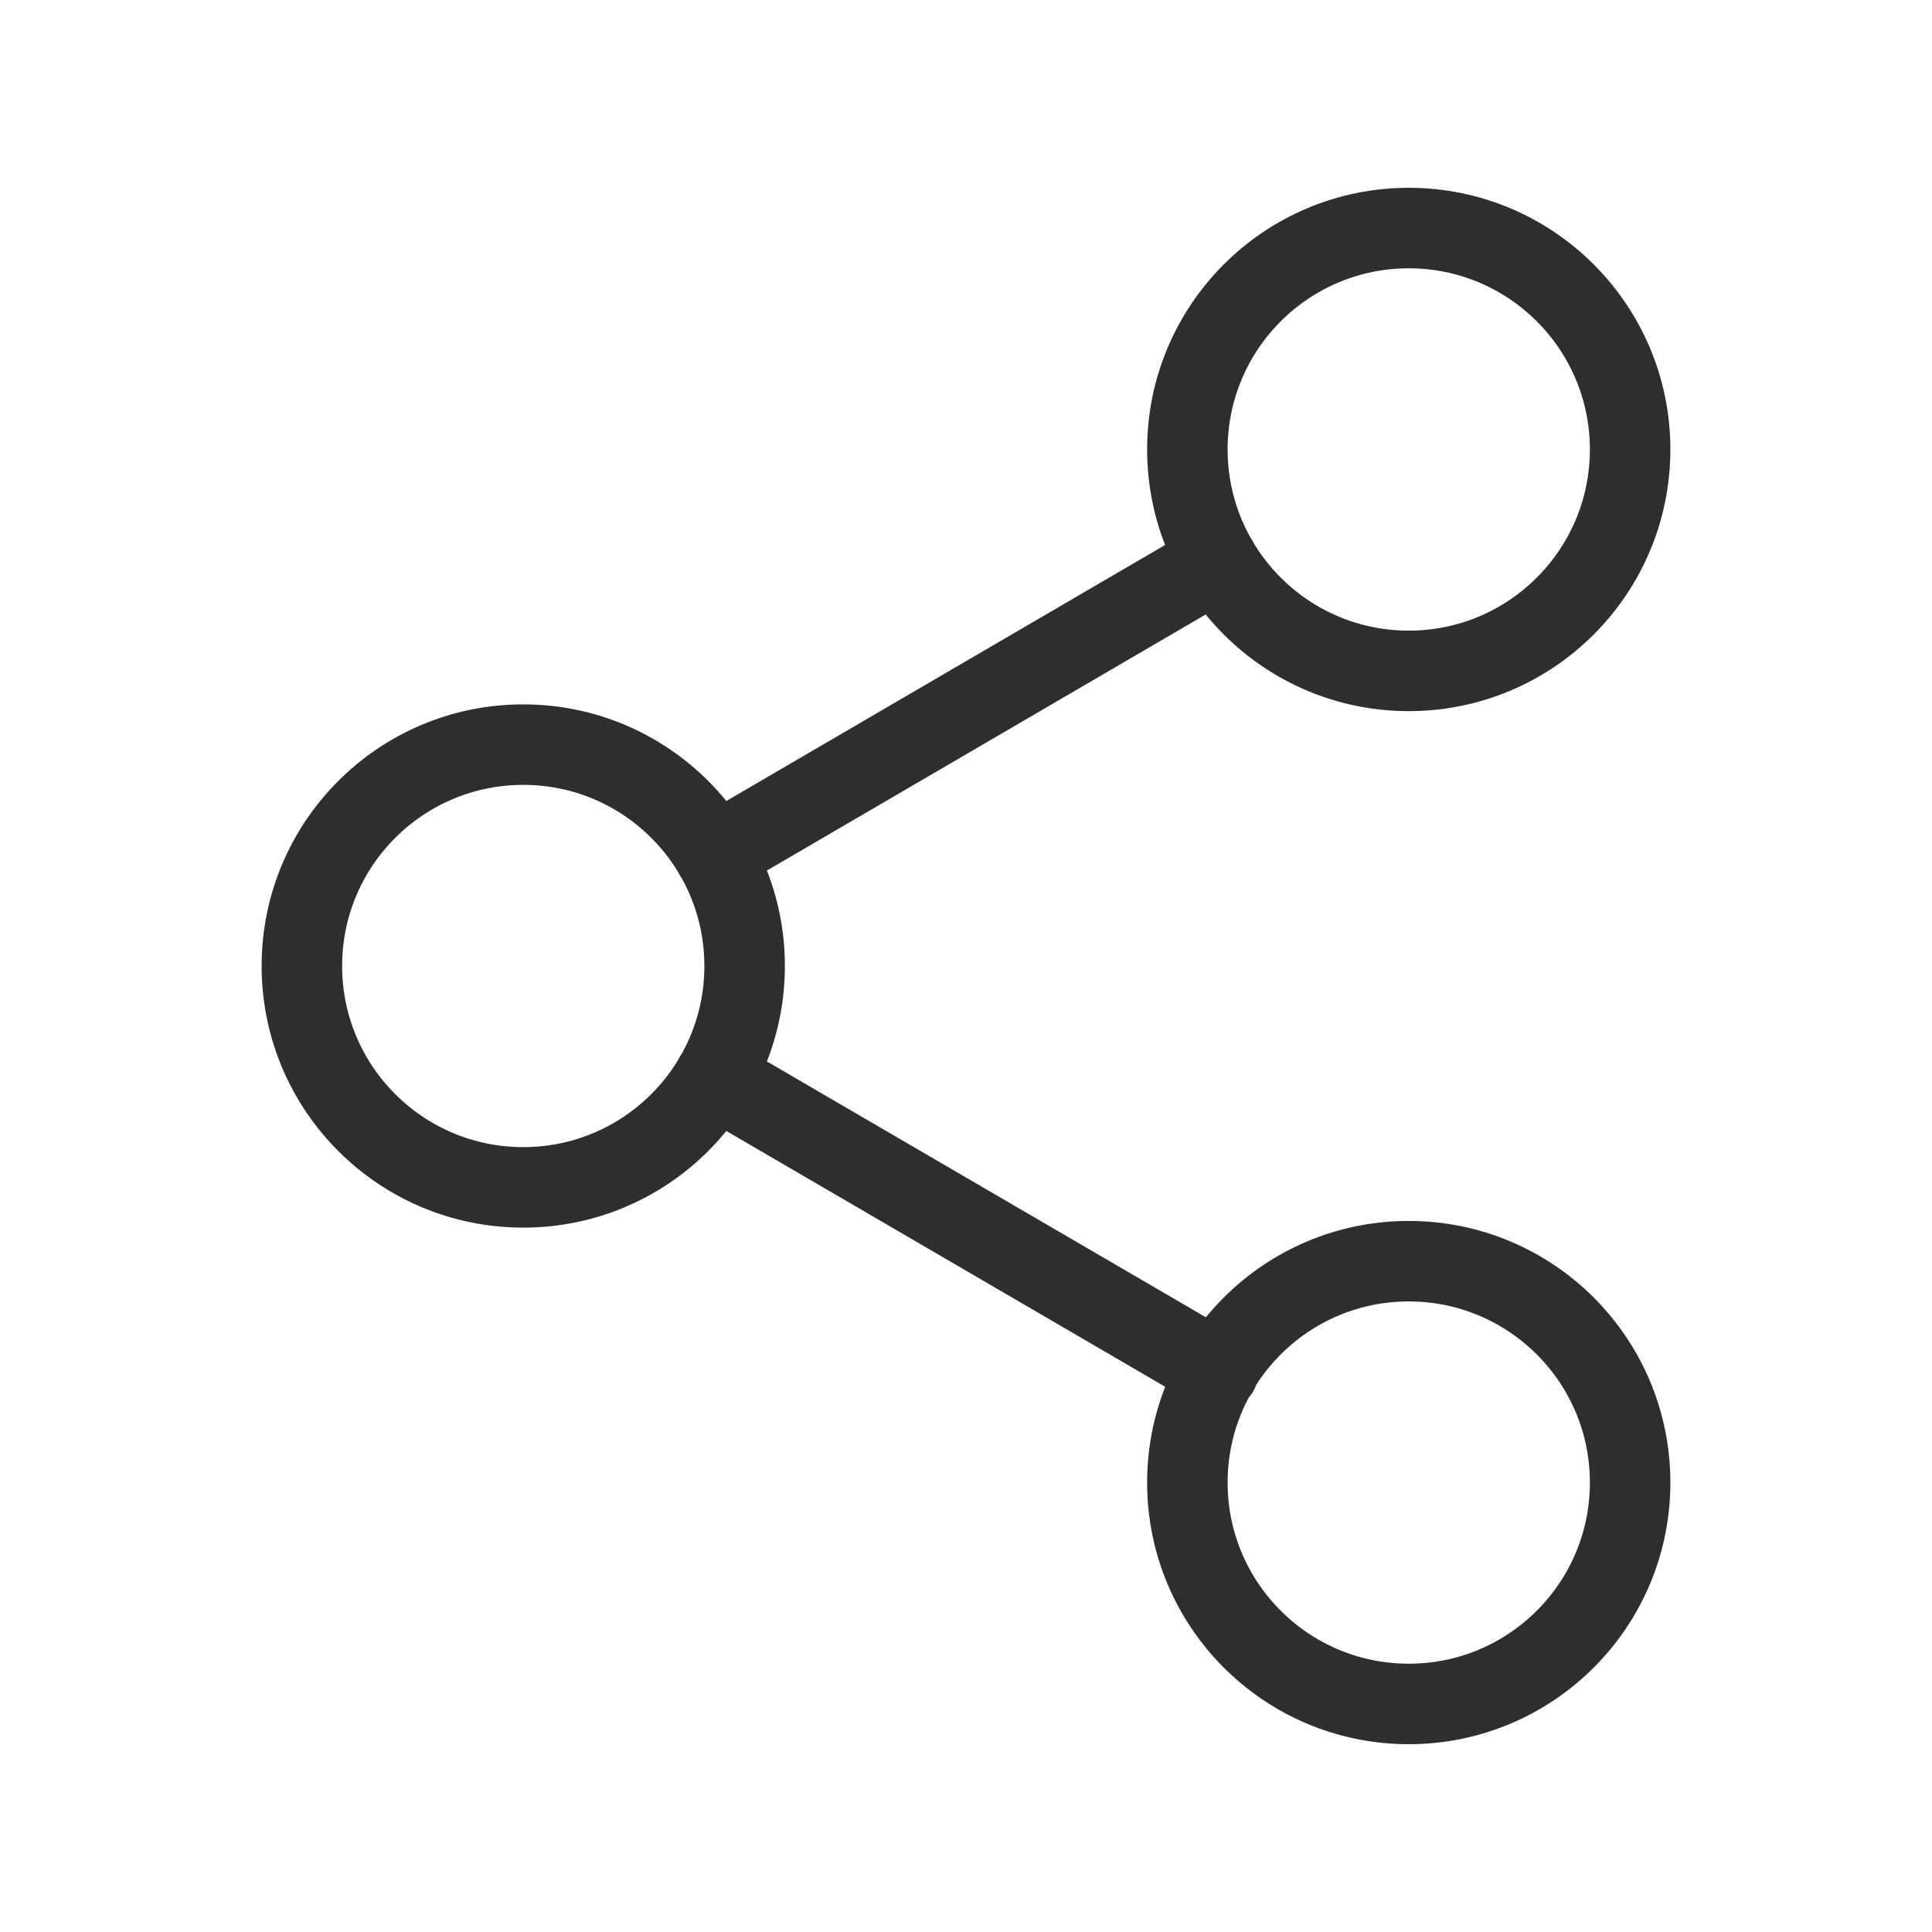
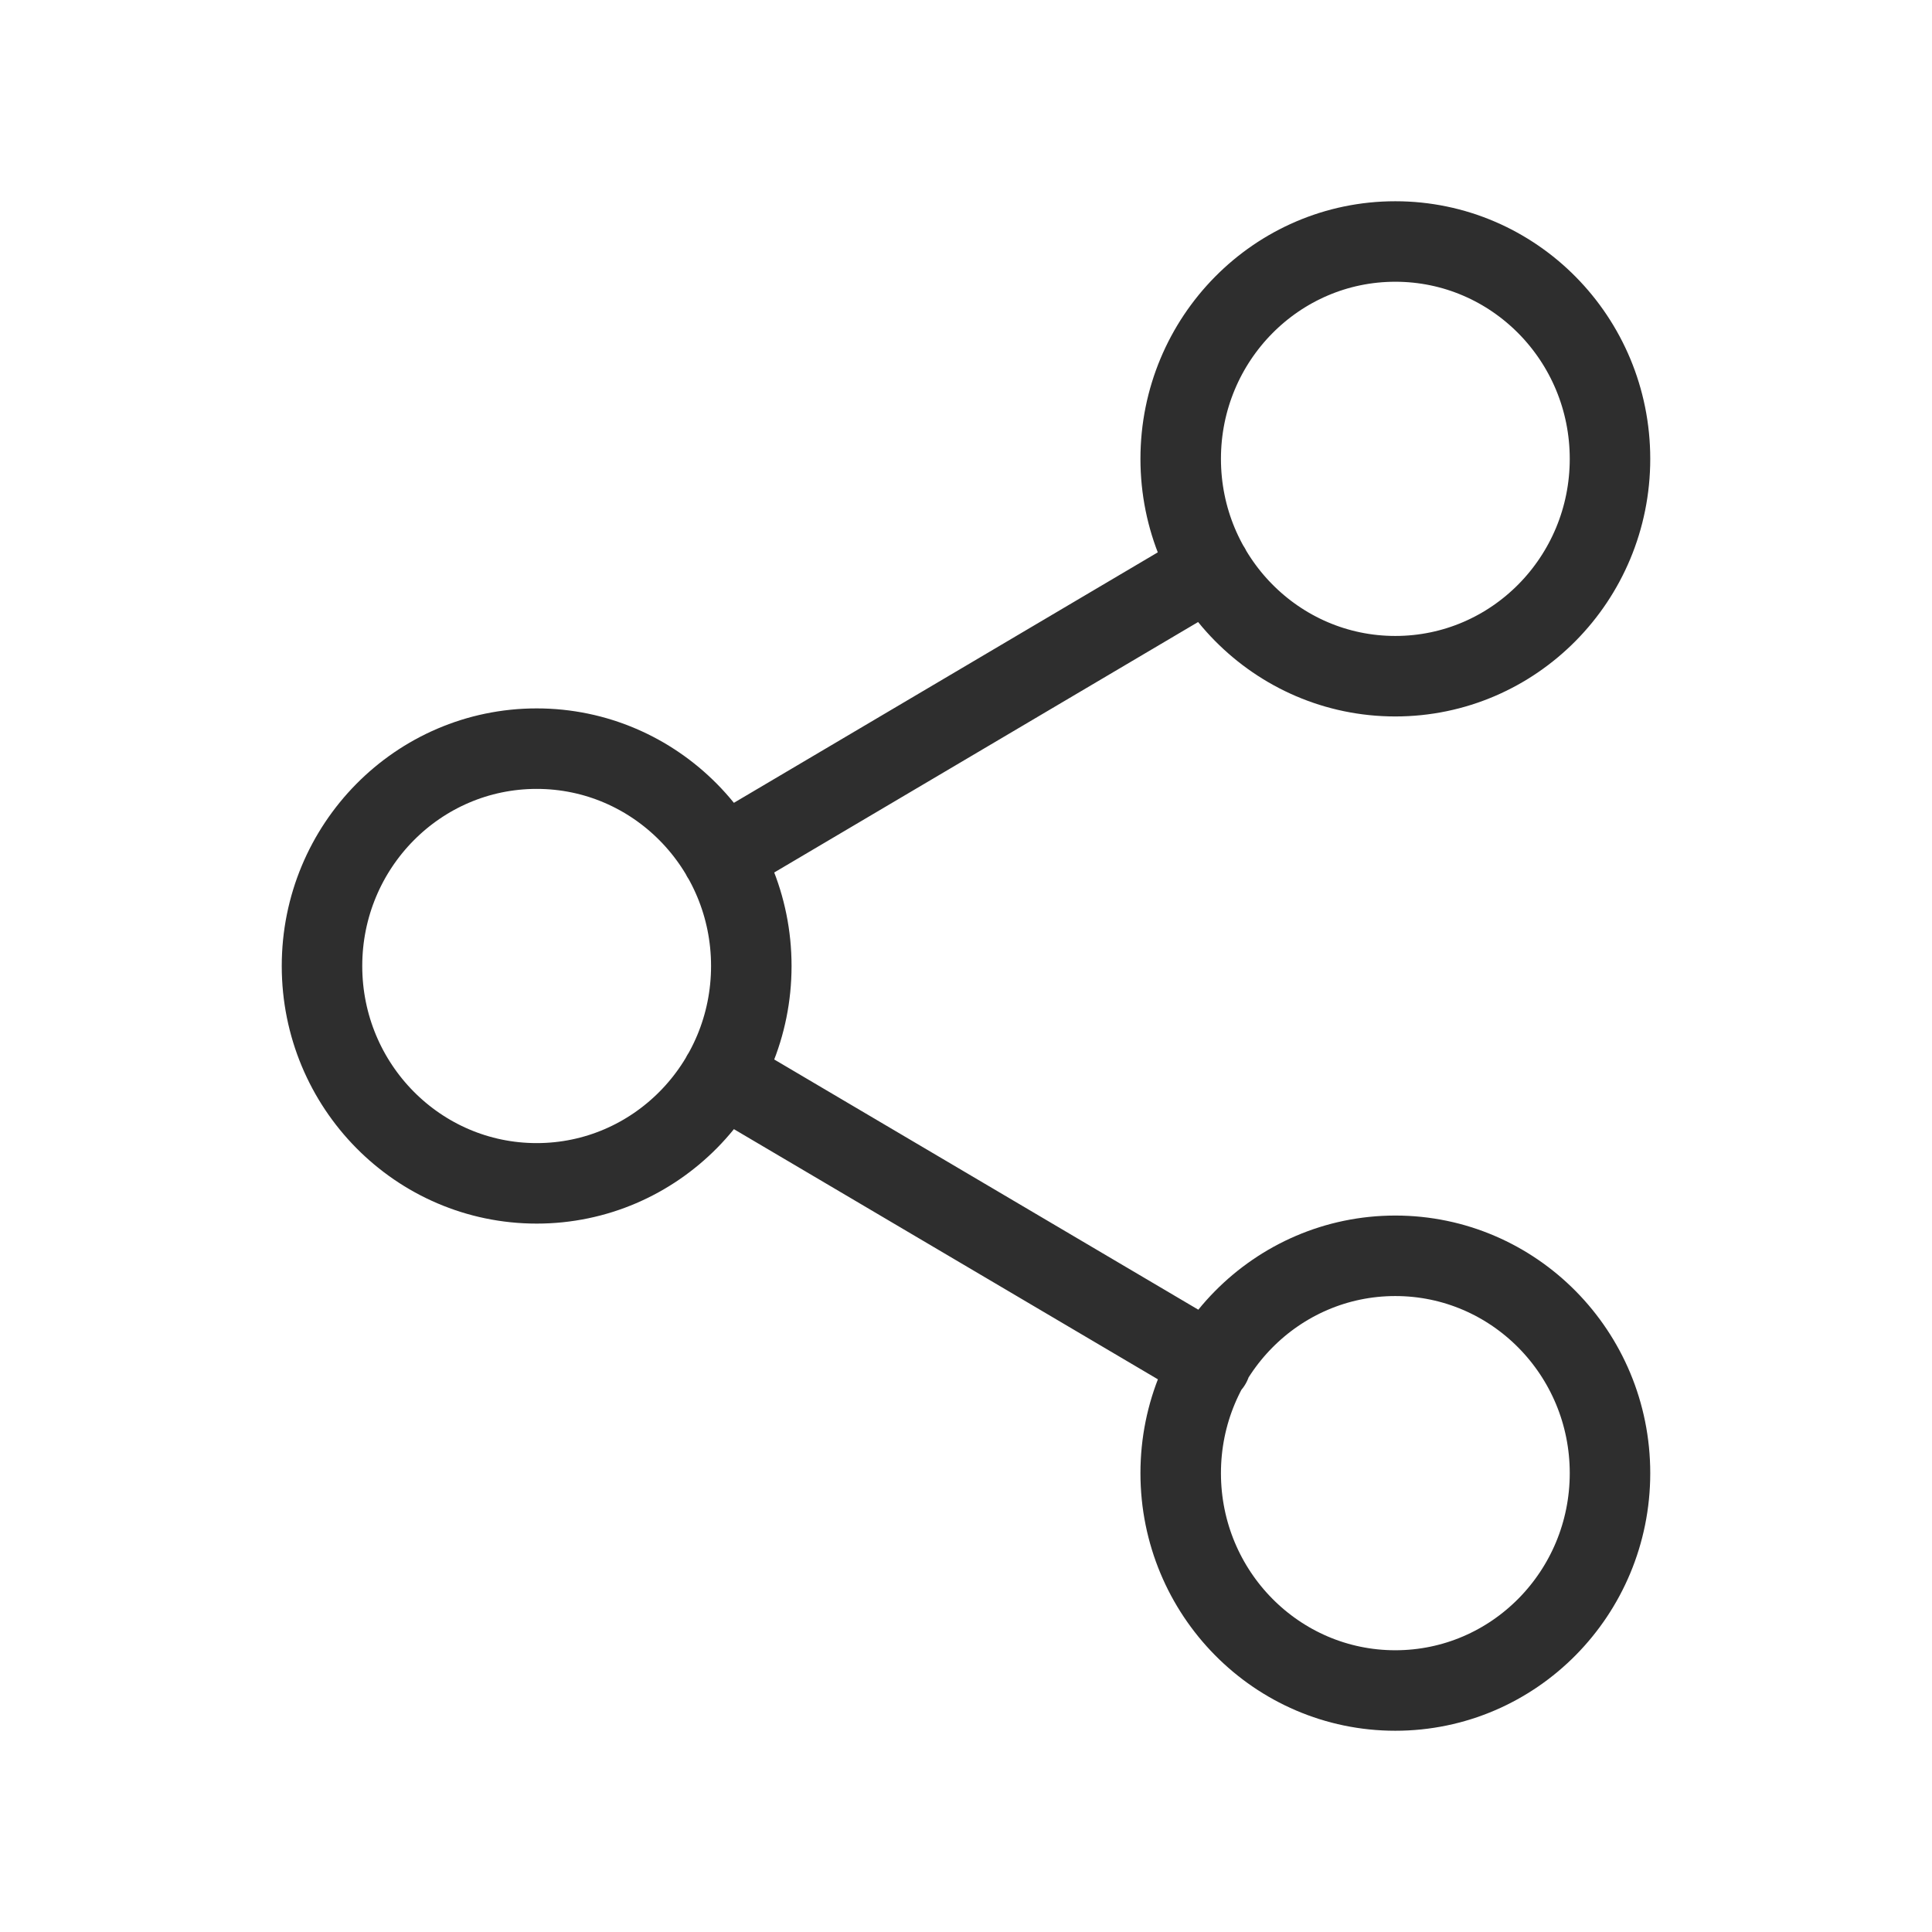
<svg xmlns="http://www.w3.org/2000/svg" width="24" height="24" viewBox="0 0 24 24" fill="none">
-   <path d="M8.874 13.384L15.135 17.033M15.126 6.968L8.874 10.616M20.25 5.583C20.25 7.102 19.019 8.334 17.5 8.334C15.981 8.334 14.75 7.102 14.75 5.583C14.75 4.065 15.981 2.833 17.5 2.833C19.019 2.833 20.25 4.065 20.25 5.583ZM9.25 12C9.25 13.519 8.019 14.75 6.5 14.75C4.981 14.75 3.75 13.519 3.75 12C3.75 10.481 4.981 9.25 6.5 9.25C8.019 9.25 9.25 10.481 9.25 12ZM20.25 18.417C20.25 19.936 19.019 21.167 17.5 21.167C15.981 21.167 14.75 19.936 14.75 18.417C14.75 16.898 15.981 15.667 17.5 15.667C19.019 15.667 20.25 16.898 20.25 18.417Z" stroke="#2E2E2E" stroke-linecap="round" stroke-linejoin="round" />
+   <path d="M8.969 13.359L15.04 16.941M15.031 7.059L8.969 10.641M20 5.7C20 7.191 18.806 8.4 17.333 8.4C15.861 8.4 14.667 7.191 14.667 5.7C14.667 4.209 15.861 3 17.333 3C18.806 3 20 4.209 20 5.7ZM9.333 12C9.333 13.491 8.139 14.7 6.667 14.7C5.194 14.7 4 13.491 4 12C4 10.509 5.194 9.3 6.667 9.3C8.139 9.3 9.333 10.509 9.333 12ZM20 18.3C20 19.791 18.806 21 17.333 21C15.861 21 14.667 19.791 14.667 18.3C14.667 16.809 15.861 15.6 17.333 15.6C18.806 15.6 20 16.809 20 18.3Z" stroke="#2E2E2E" stroke-linecap="round" stroke-linejoin="round" />
</svg>
